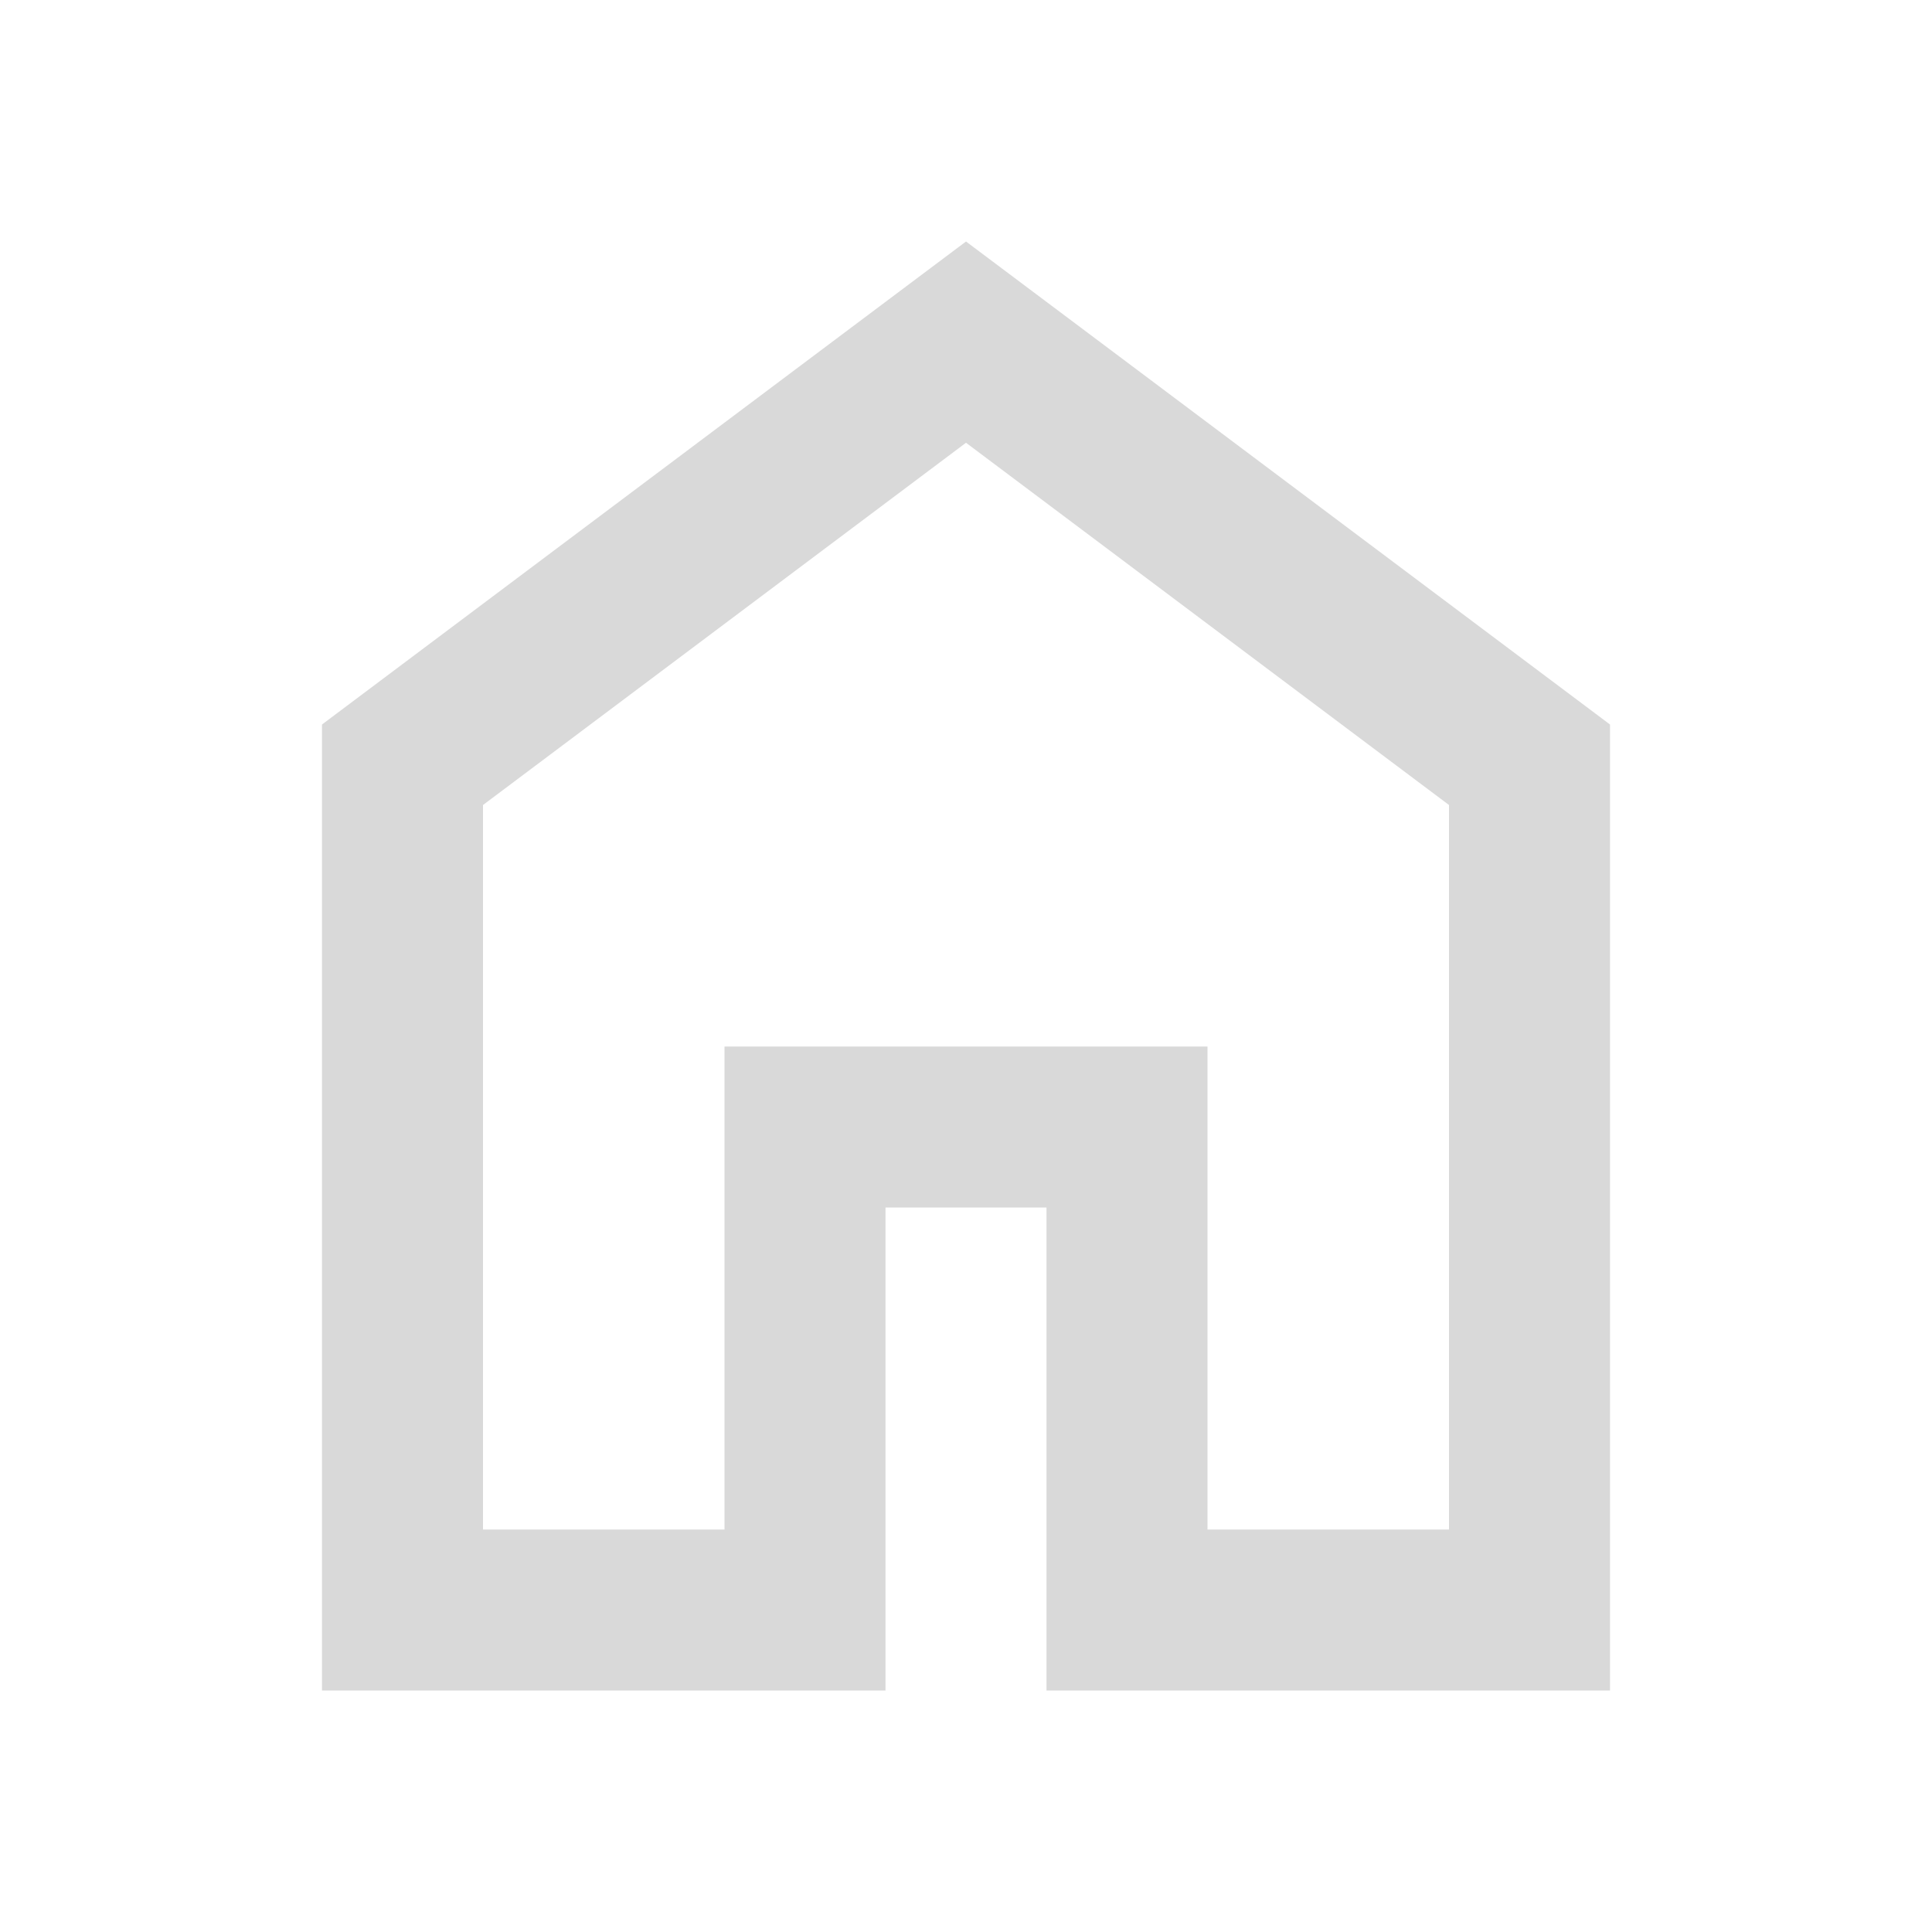
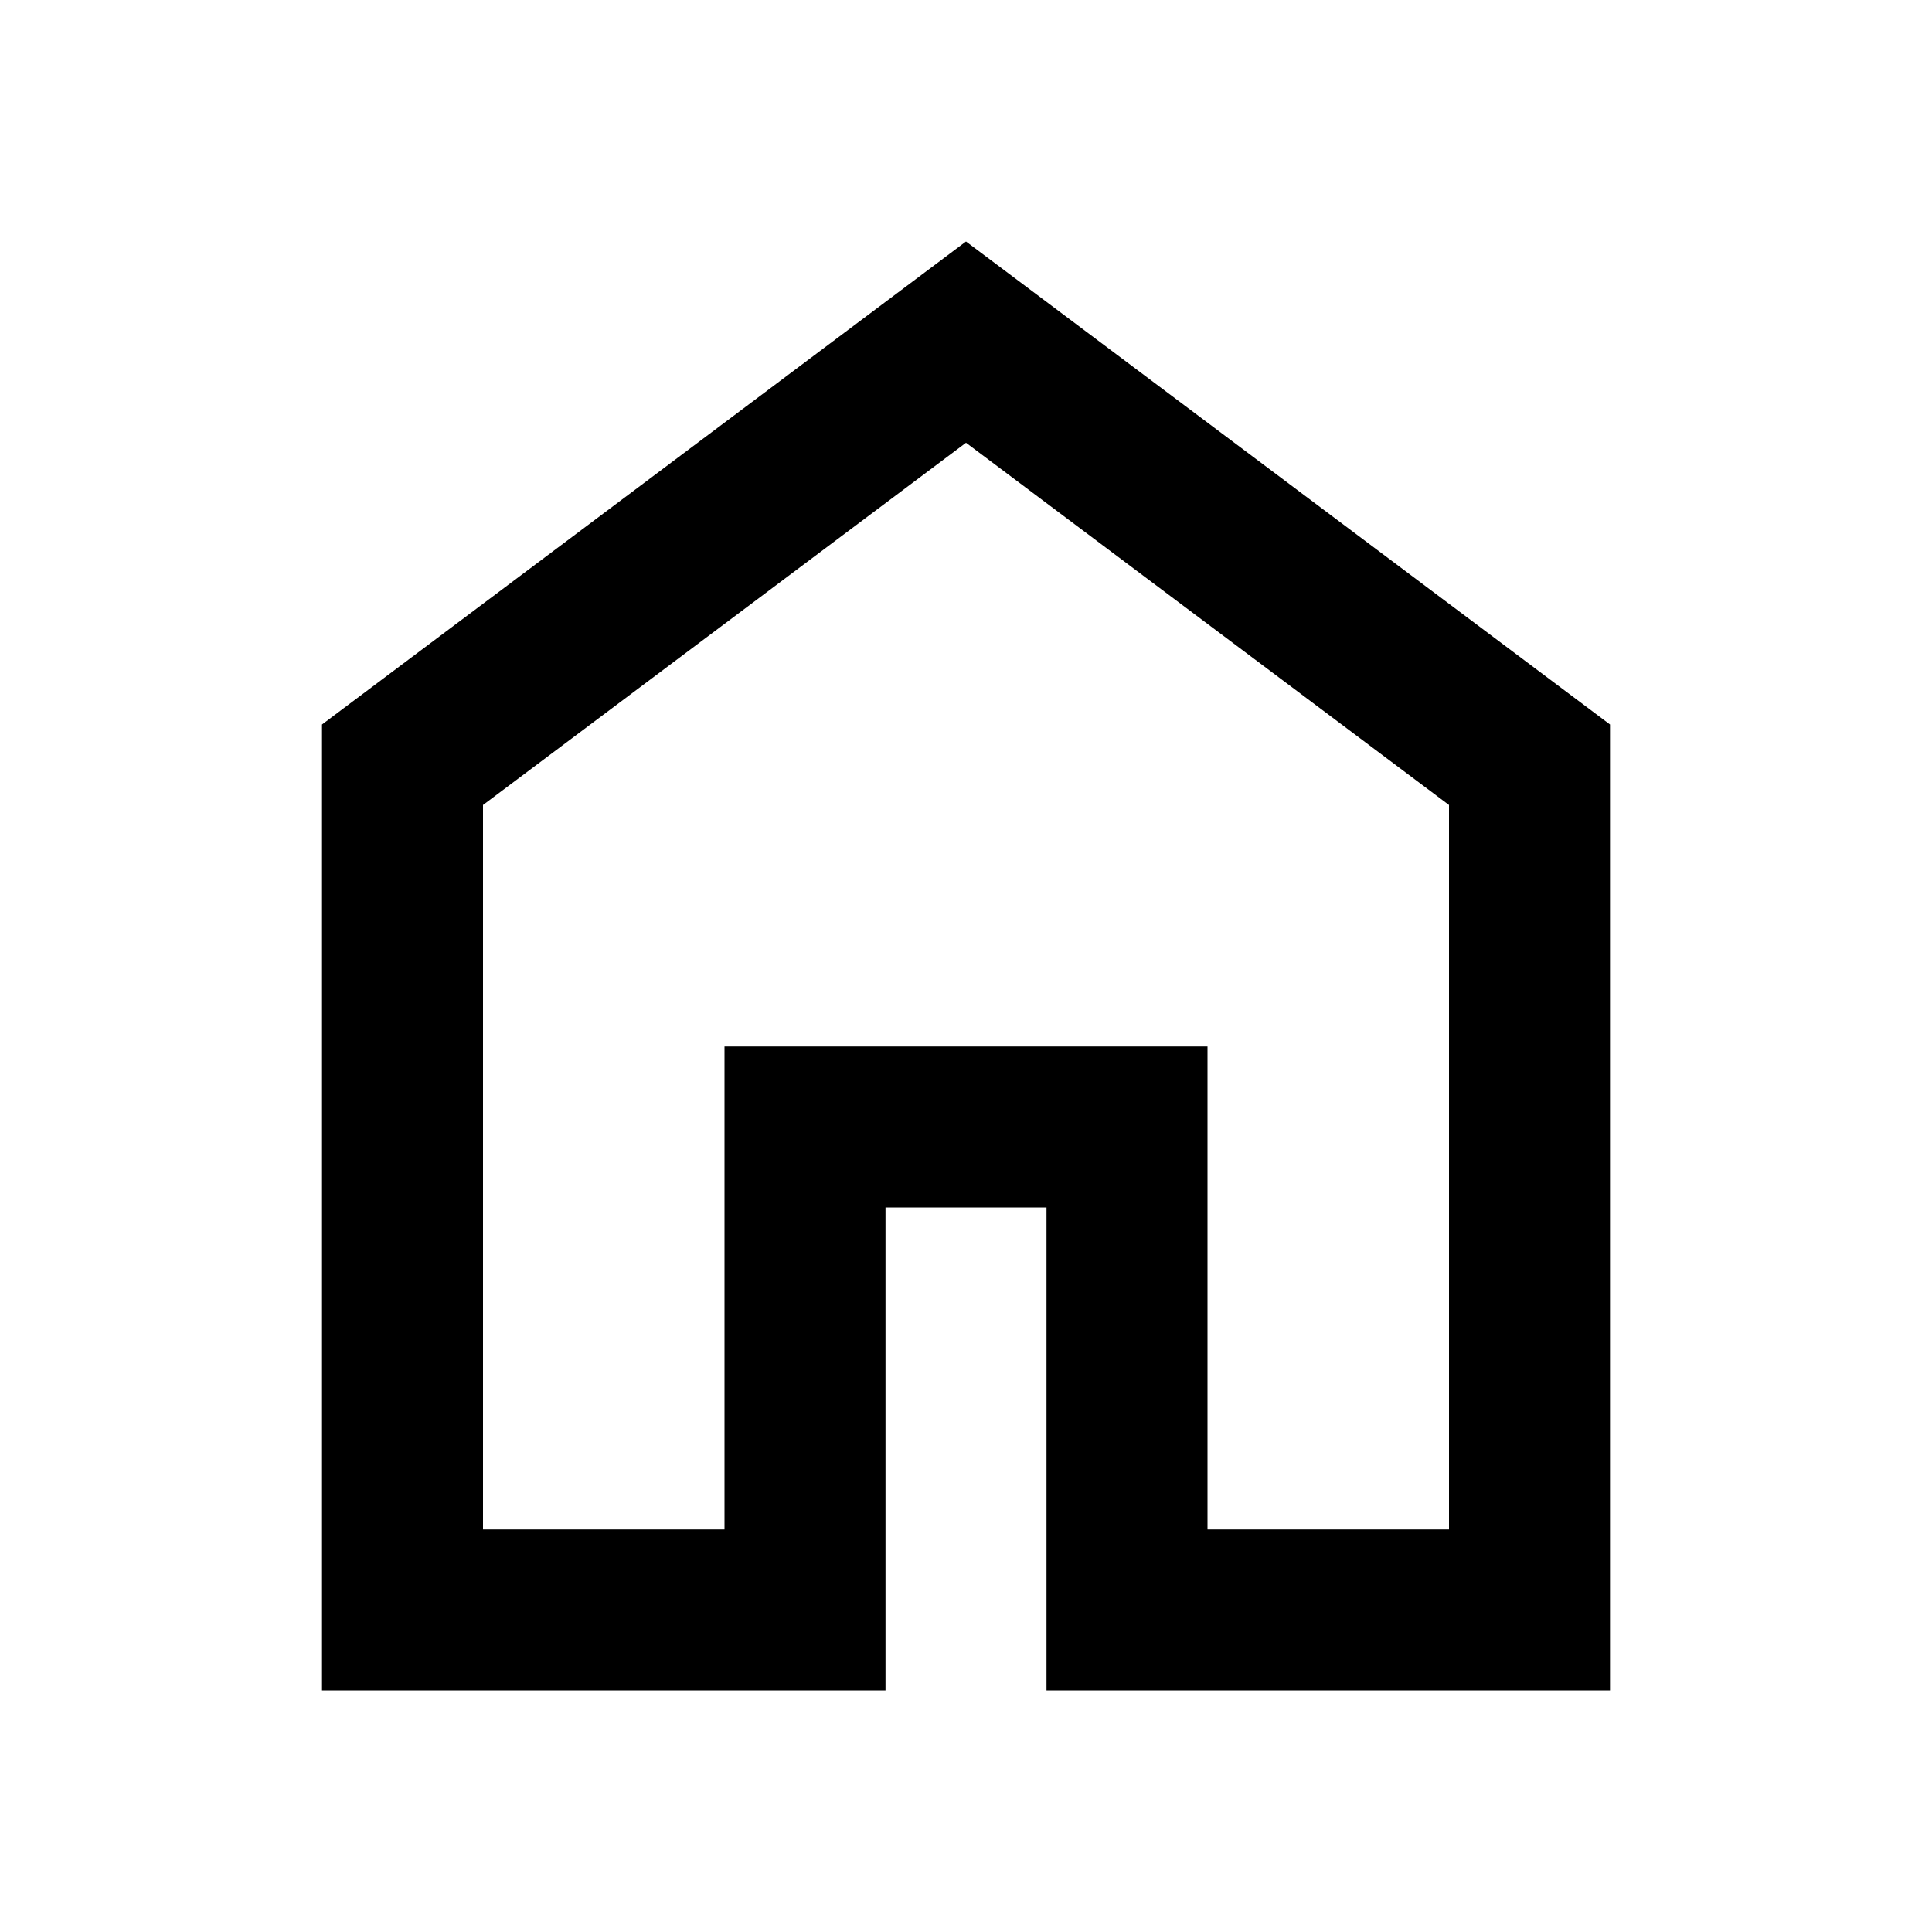
- <svg xmlns="http://www.w3.org/2000/svg" height="24px" viewBox="0 -960 960 960" width="24px" fill="#D9D9D9">
+ <svg xmlns="http://www.w3.org/2000/svg" height="24px" viewBox="0 -960 960 960" width="24px" fill="#000000">
  <path d="M240-200h120v-240h240v240h120v-360L480-740 240-560v360Zm-80 80v-480l320-240 320 240v480H520v-240h-80v240H160Zm320-350Z" />
</svg>
